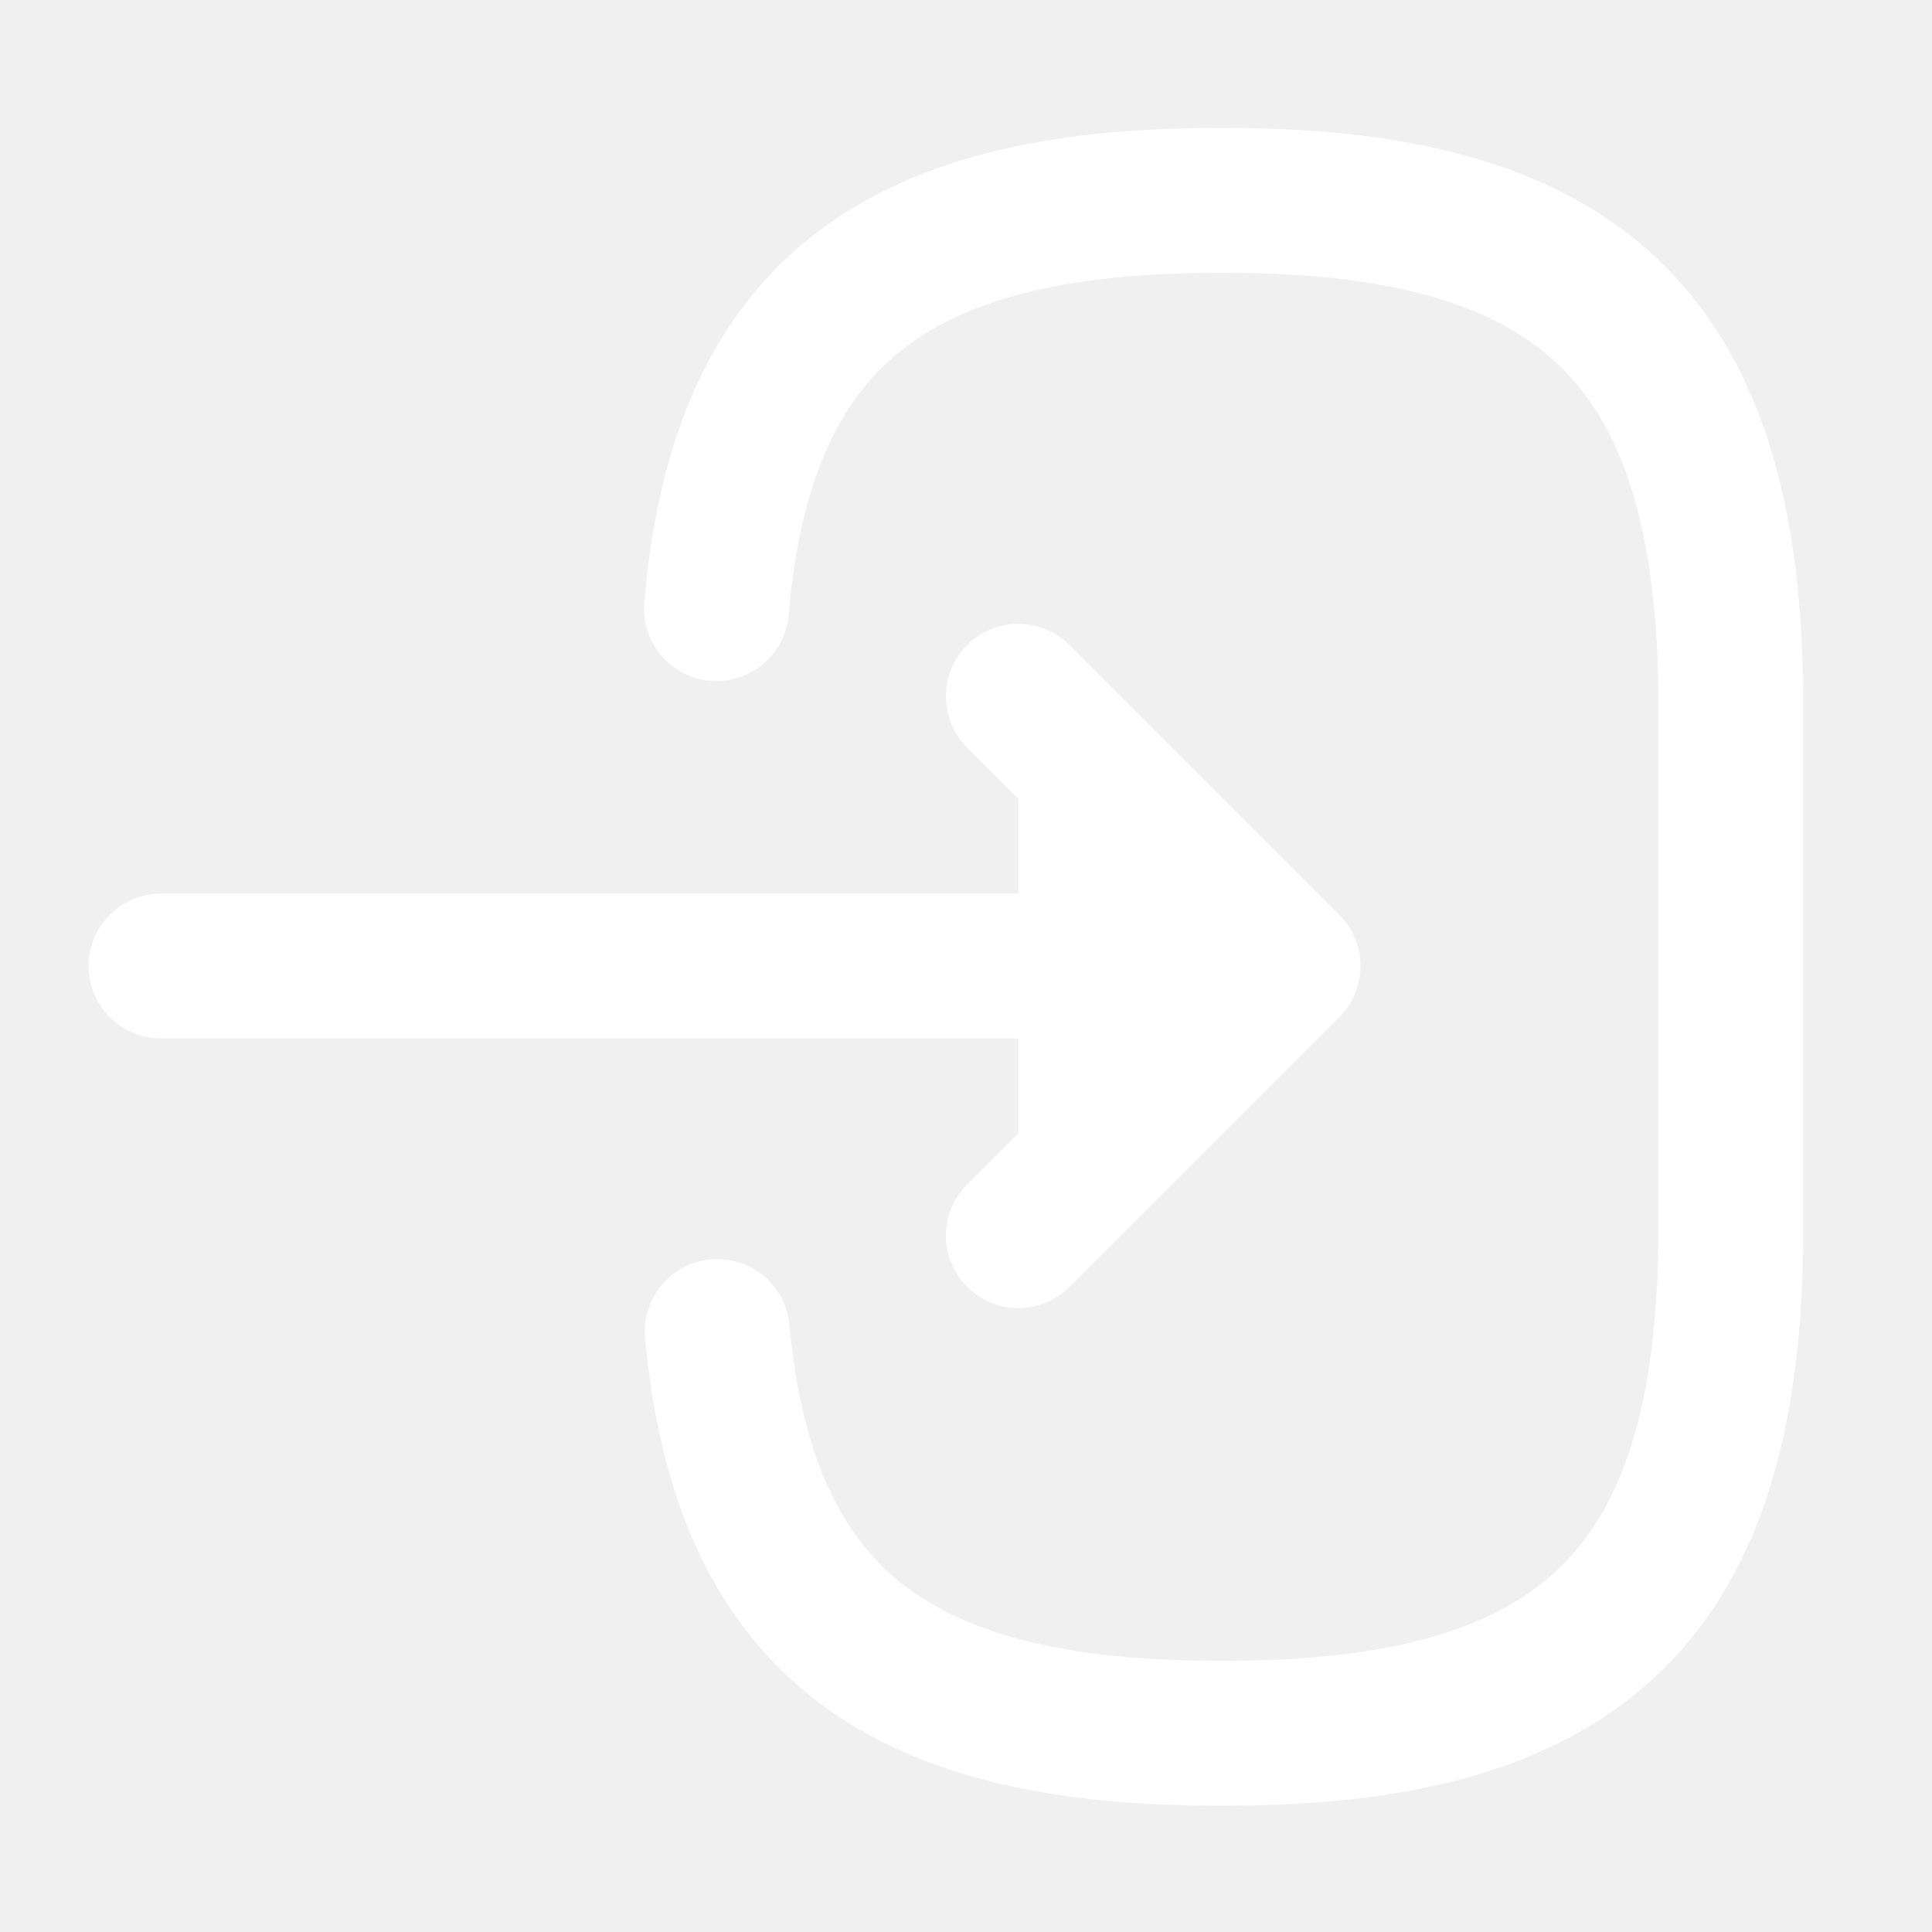
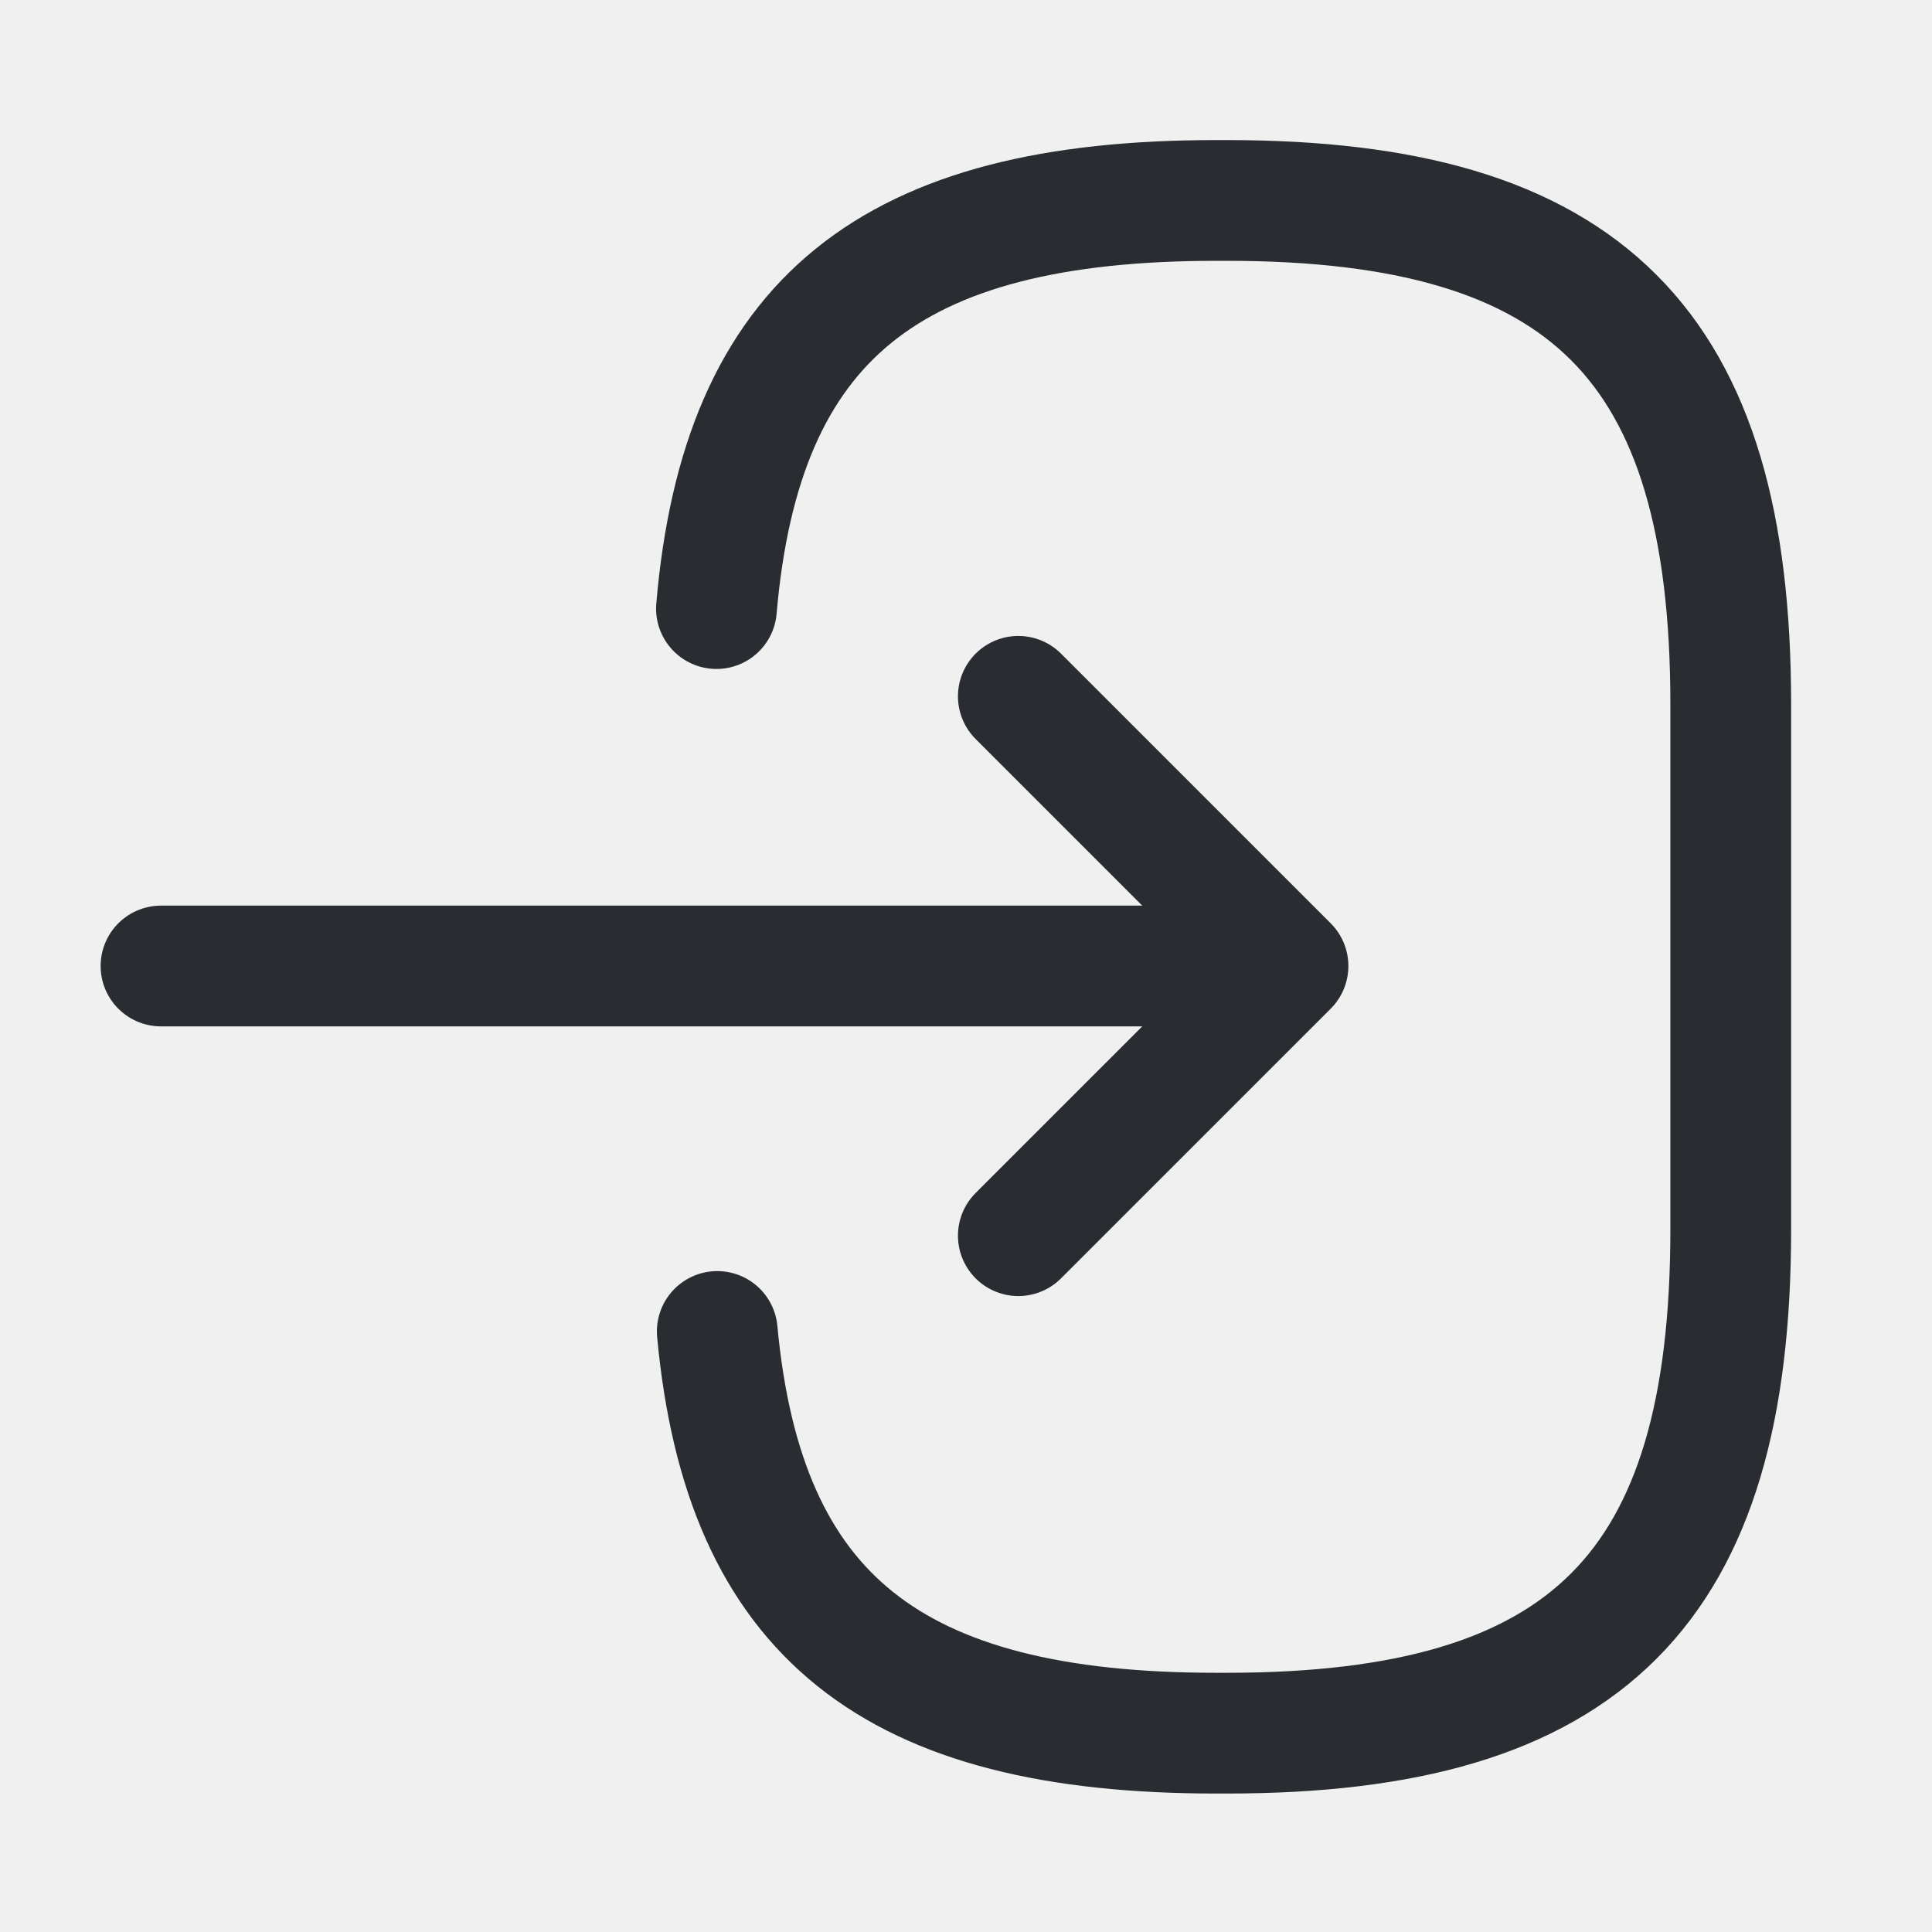
- <svg xmlns="http://www.w3.org/2000/svg" width="20" height="20" viewBox="0 0 20 20" fill="none">
-   <g id="vuesax/linear/login">
-     <g id="login">
-       <path id="Vector" d="M7.417 6.3C7.675 3.3 9.217 2.075 12.592 2.075H12.7C16.425 2.075 17.917 3.567 17.917 7.292V12.725C17.917 16.45 16.425 17.942 12.7 17.942H12.592C9.242 17.942 7.7 16.733 7.425 13.784" stroke="white" stroke-width="1.5" stroke-linecap="round" stroke-linejoin="round" />
-       <path id="Vector_2" d="M1.667 10H12.4" stroke="white" stroke-width="1.5" stroke-linecap="round" stroke-linejoin="round" />
-       <g id="Vector_3">
-         <path d="M10.542 7.208L13.334 10L10.542 12.791" fill="white" />
-         <path d="M10.542 7.208L13.334 10L10.542 12.791" stroke="white" stroke-width="1.5" stroke-linecap="round" stroke-linejoin="round" />
-       </g>
-     </g>
-   </g>
+ <svg xmlns="http://www.w3.org/2000/svg" width="24" height="24" viewBox="0 0 24 24" fill="none">
+   <path d="M8.9 7.56C9.21 3.96 11.06 2.49 15.11 2.49H15.24C19.71 2.49 21.5 4.28 21.5 8.75V15.27C21.5 19.74 19.71 21.53 15.24 21.53H15.11C11.09 21.53 9.24 20.08 8.91 16.54" stroke="#292D32" stroke-width="1.5" stroke-linecap="round" stroke-linejoin="round" />
+   <path d="M2 12H14.88" stroke="#292D32" stroke-width="1.5" stroke-linecap="round" stroke-linejoin="round" />
+   <path d="M12.65 8.65L16 12L12.65 15.35" stroke="#292D32" stroke-width="1.5" stroke-linecap="round" stroke-linejoin="round" />
</svg>
